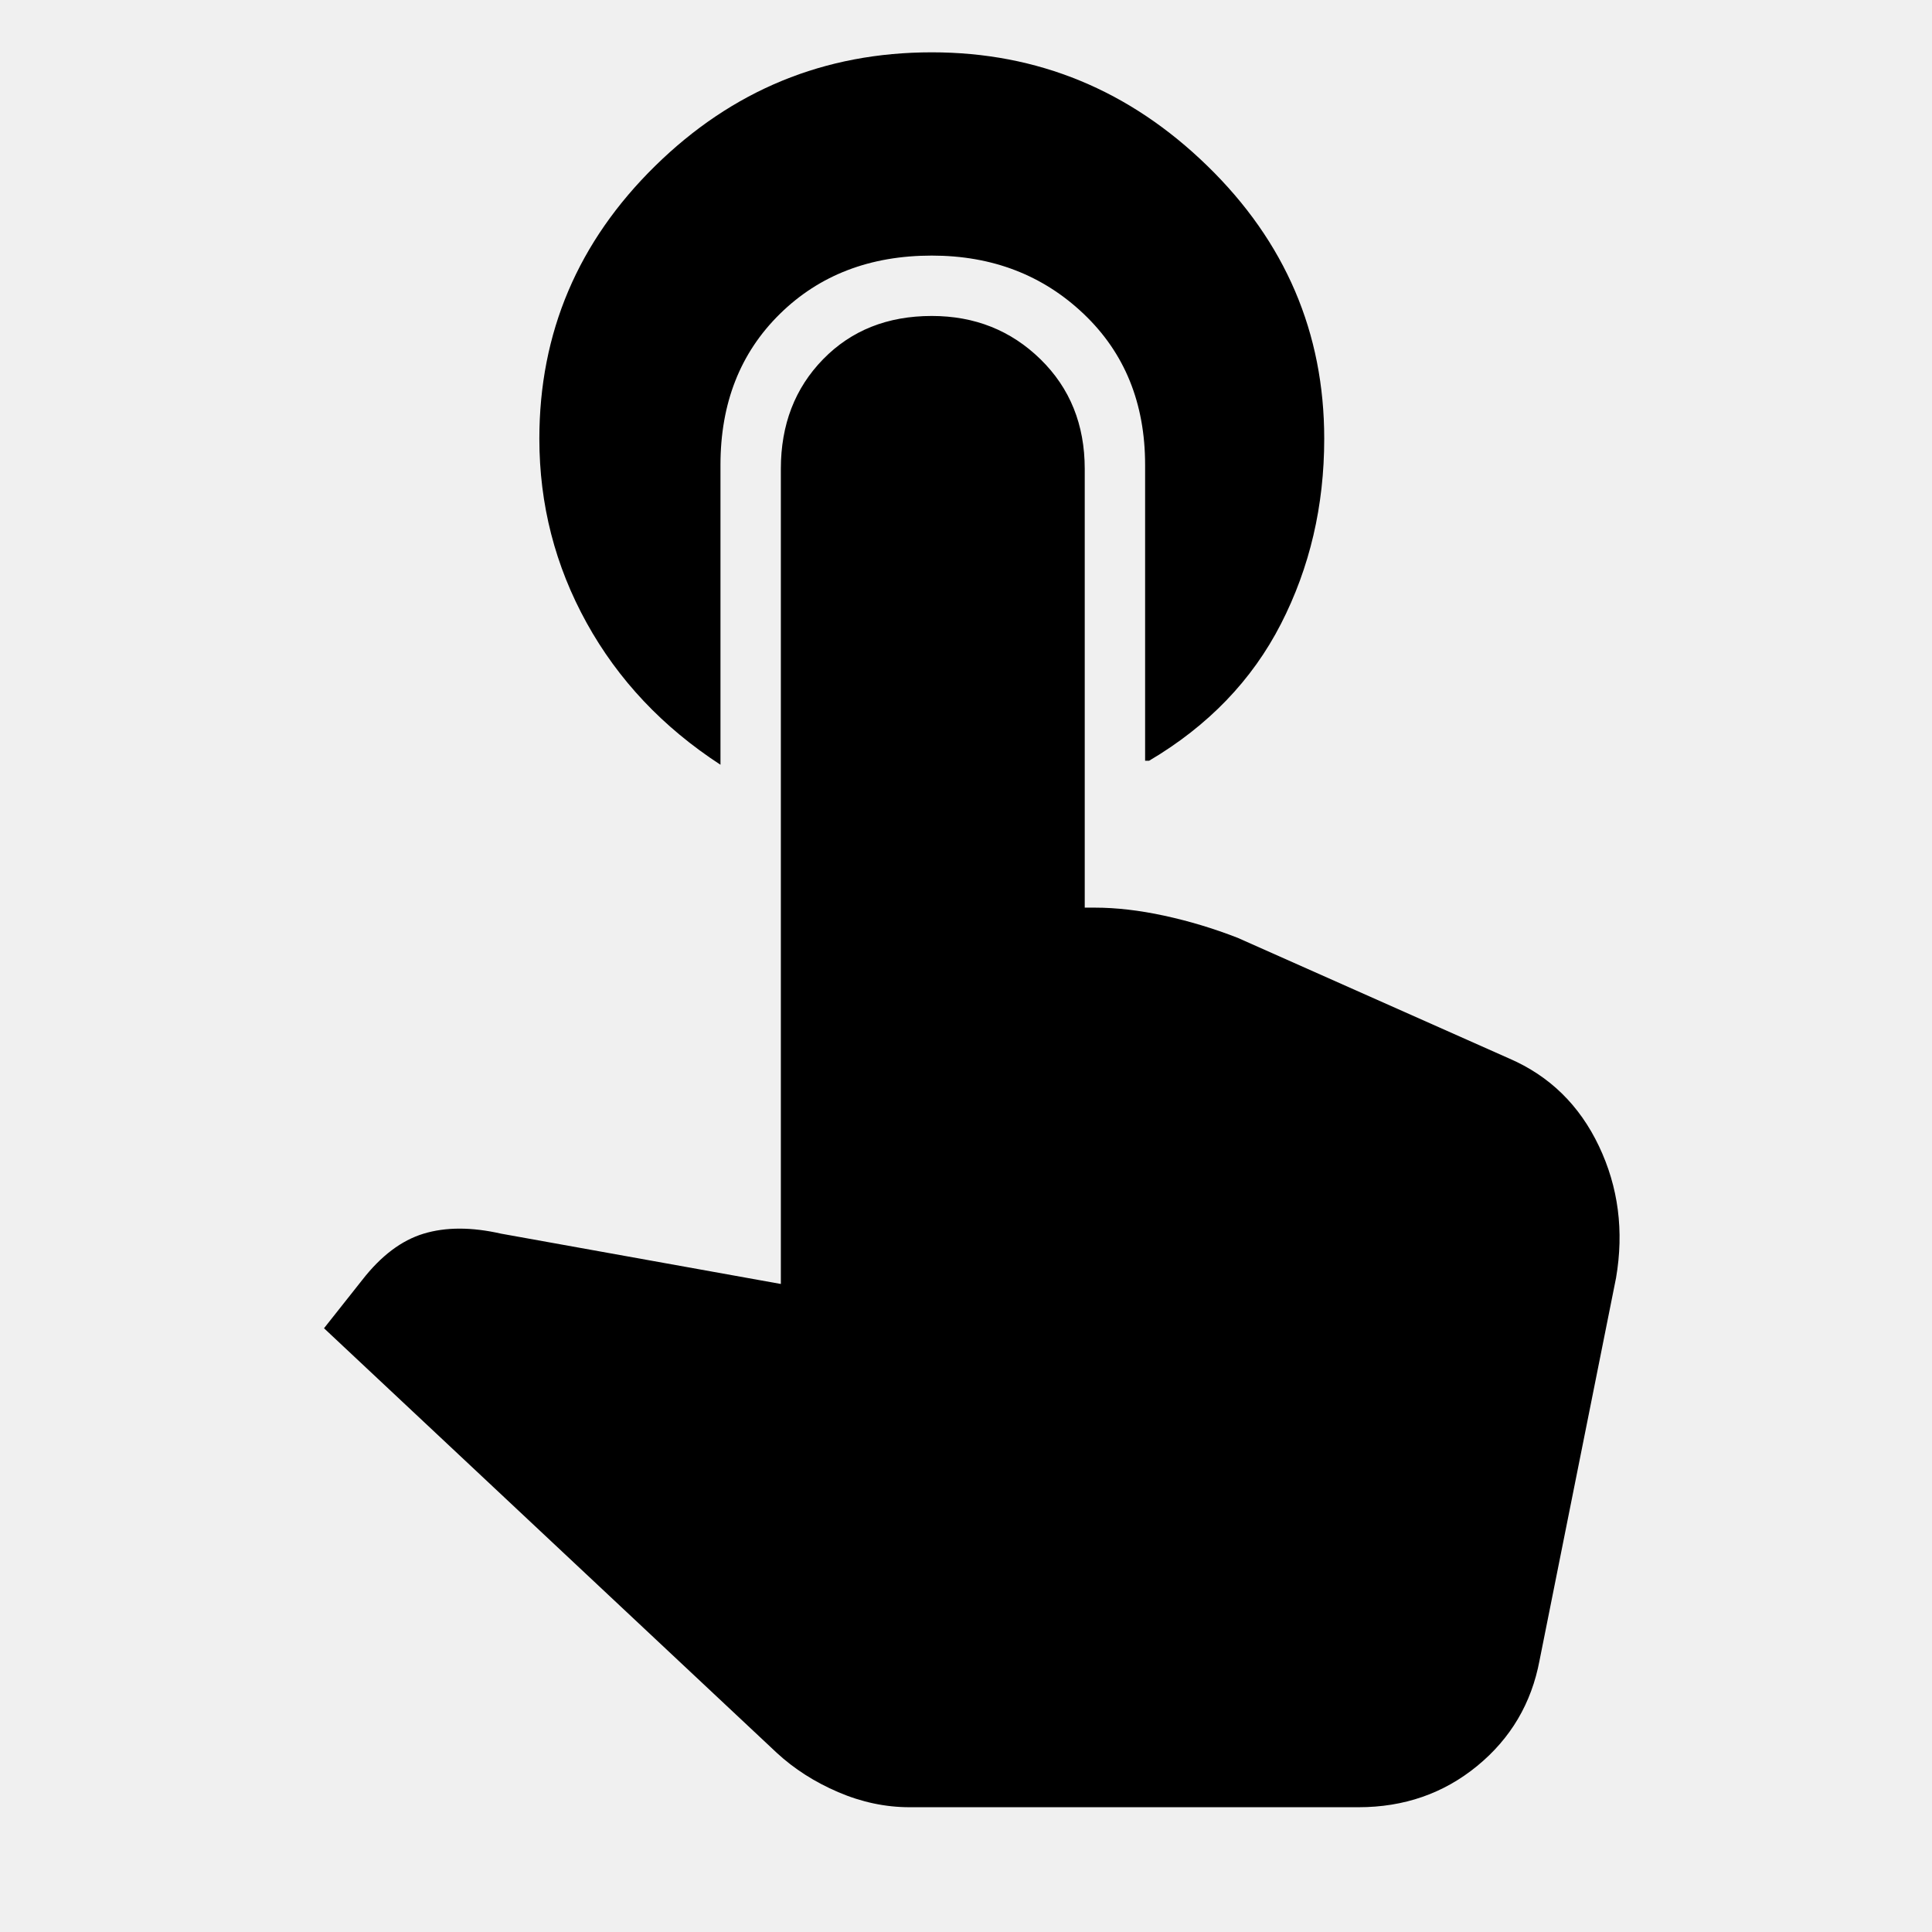
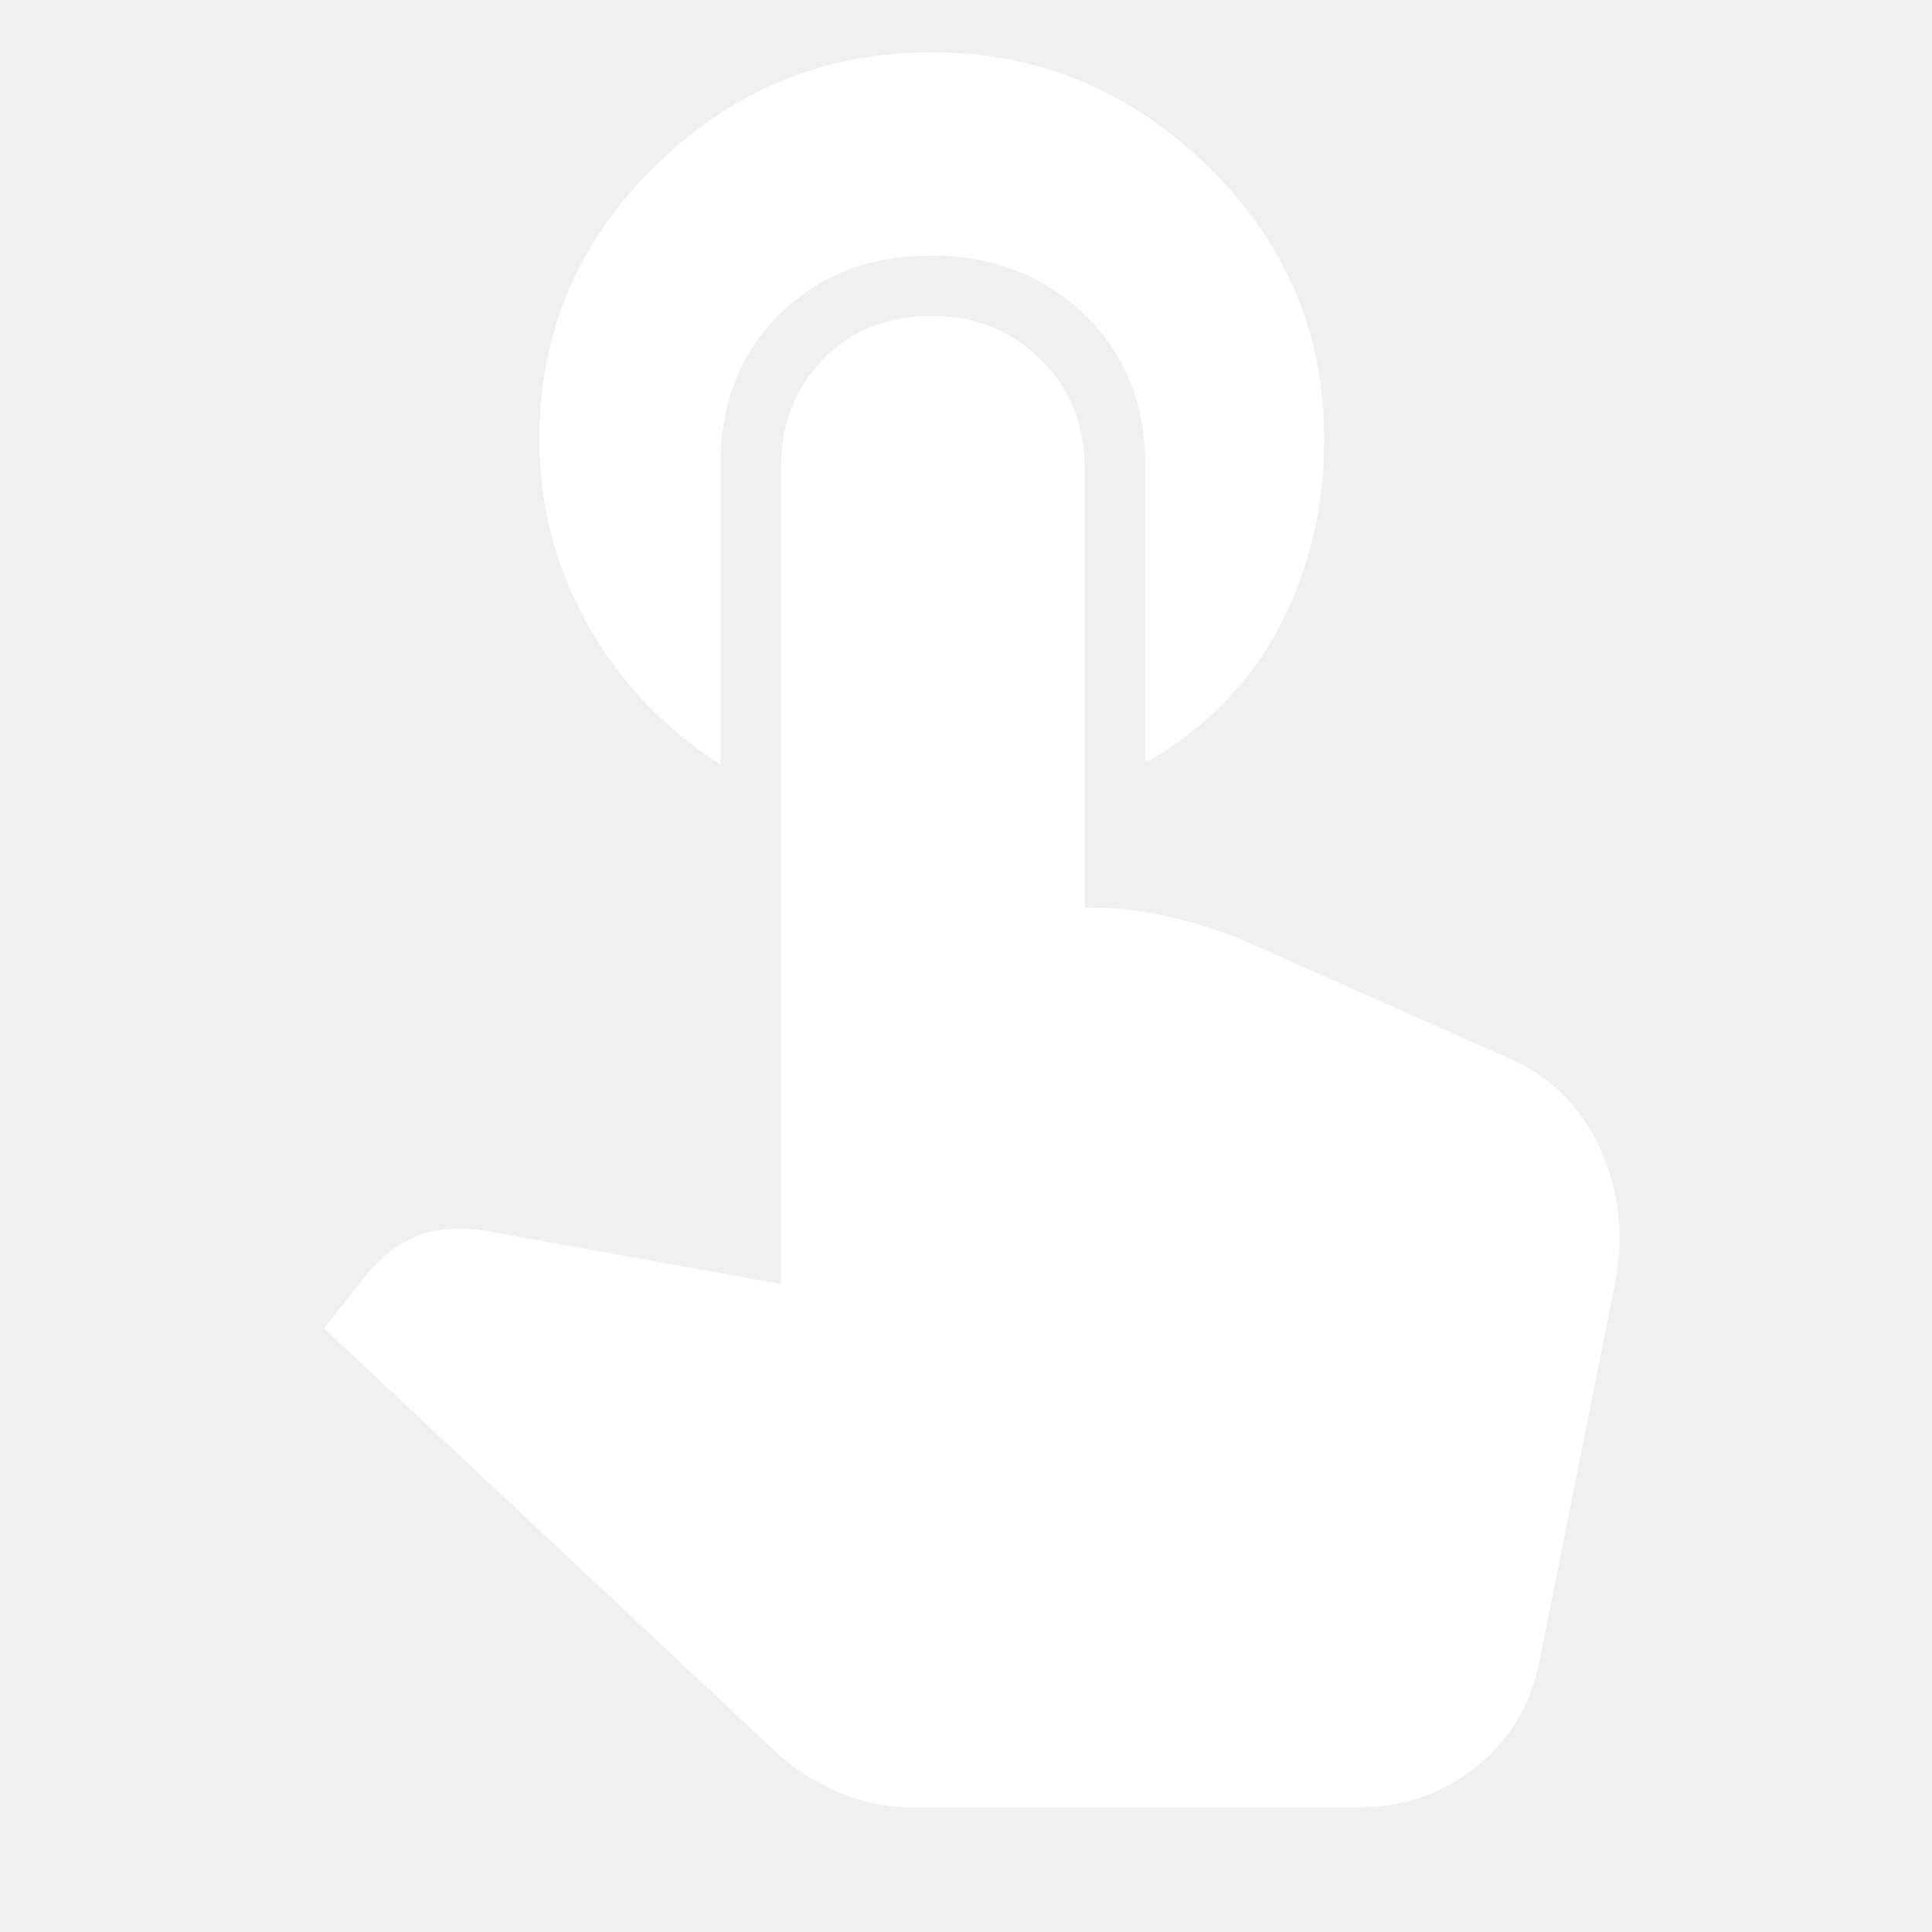
- <svg xmlns="http://www.w3.org/2000/svg" height="48" width="48">
+ <svg xmlns="http://www.w3.org/2000/svg" fill="#ffffff" height="48" width="48">
  <path d="M23.15 1.3q3.95 0 6.85 2.825 2.9 2.825 2.9 6.775 0 2.5-1.075 4.6-1.075 2.1-3.275 3.4h-.1v-7.35q0-2.3-1.525-3.75Q25.4 6.35 23.15 6.35q-2.3 0-3.775 1.45T17.9 11.55V19q-2.15-1.4-3.325-3.525Q13.4 13.35 13.4 10.9q0-3.95 2.875-6.775T23.15 1.3Zm-.55 43.6q-.9 0-1.775-.375-.875-.375-1.525-.975L8.05 33 9 31.8q.7-.9 1.525-1.15.825-.25 1.925 0l6.95 1.25V11.65q0-1.65 1.05-2.725 1.05-1.075 2.7-1.075 1.6 0 2.7 1.075t1.1 2.725v10.9h.25q.8 0 1.725.2t1.825.55l6.75 3q1.5.65 2.225 2.175.725 1.525.425 3.275l-1.9 9.5q-.3 1.6-1.55 2.625T33.75 44.9Z" />
</svg>
